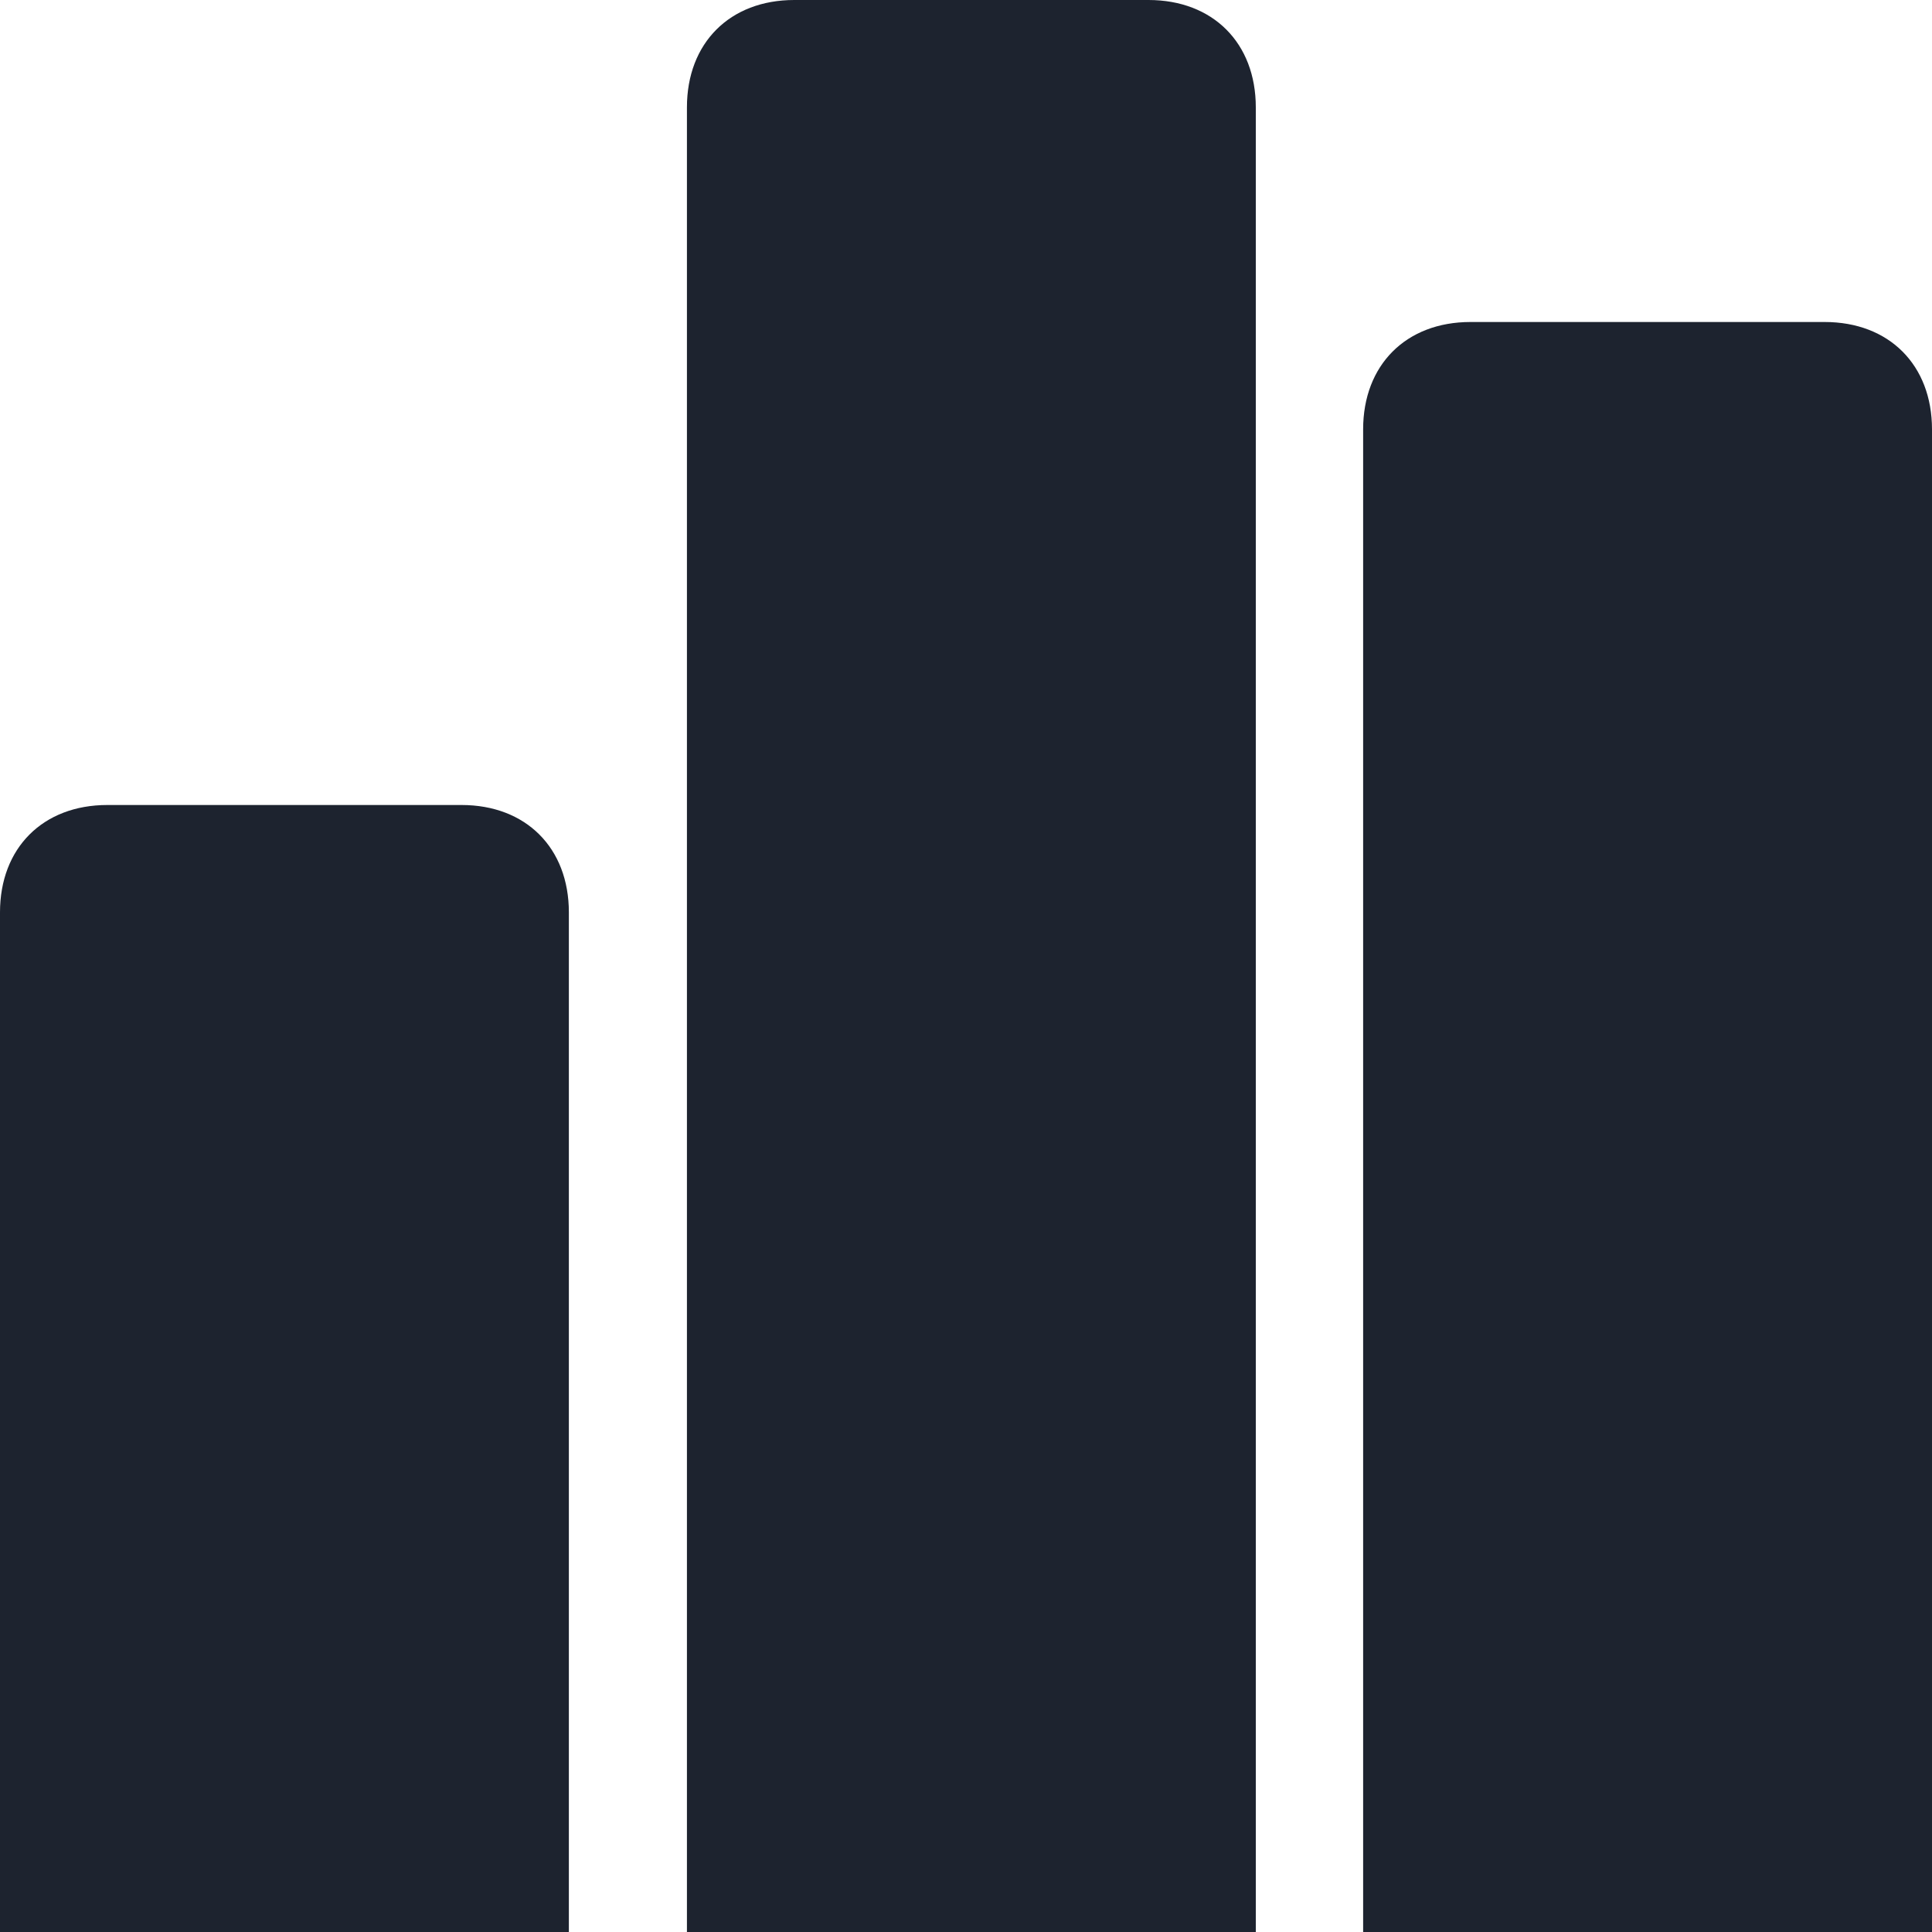
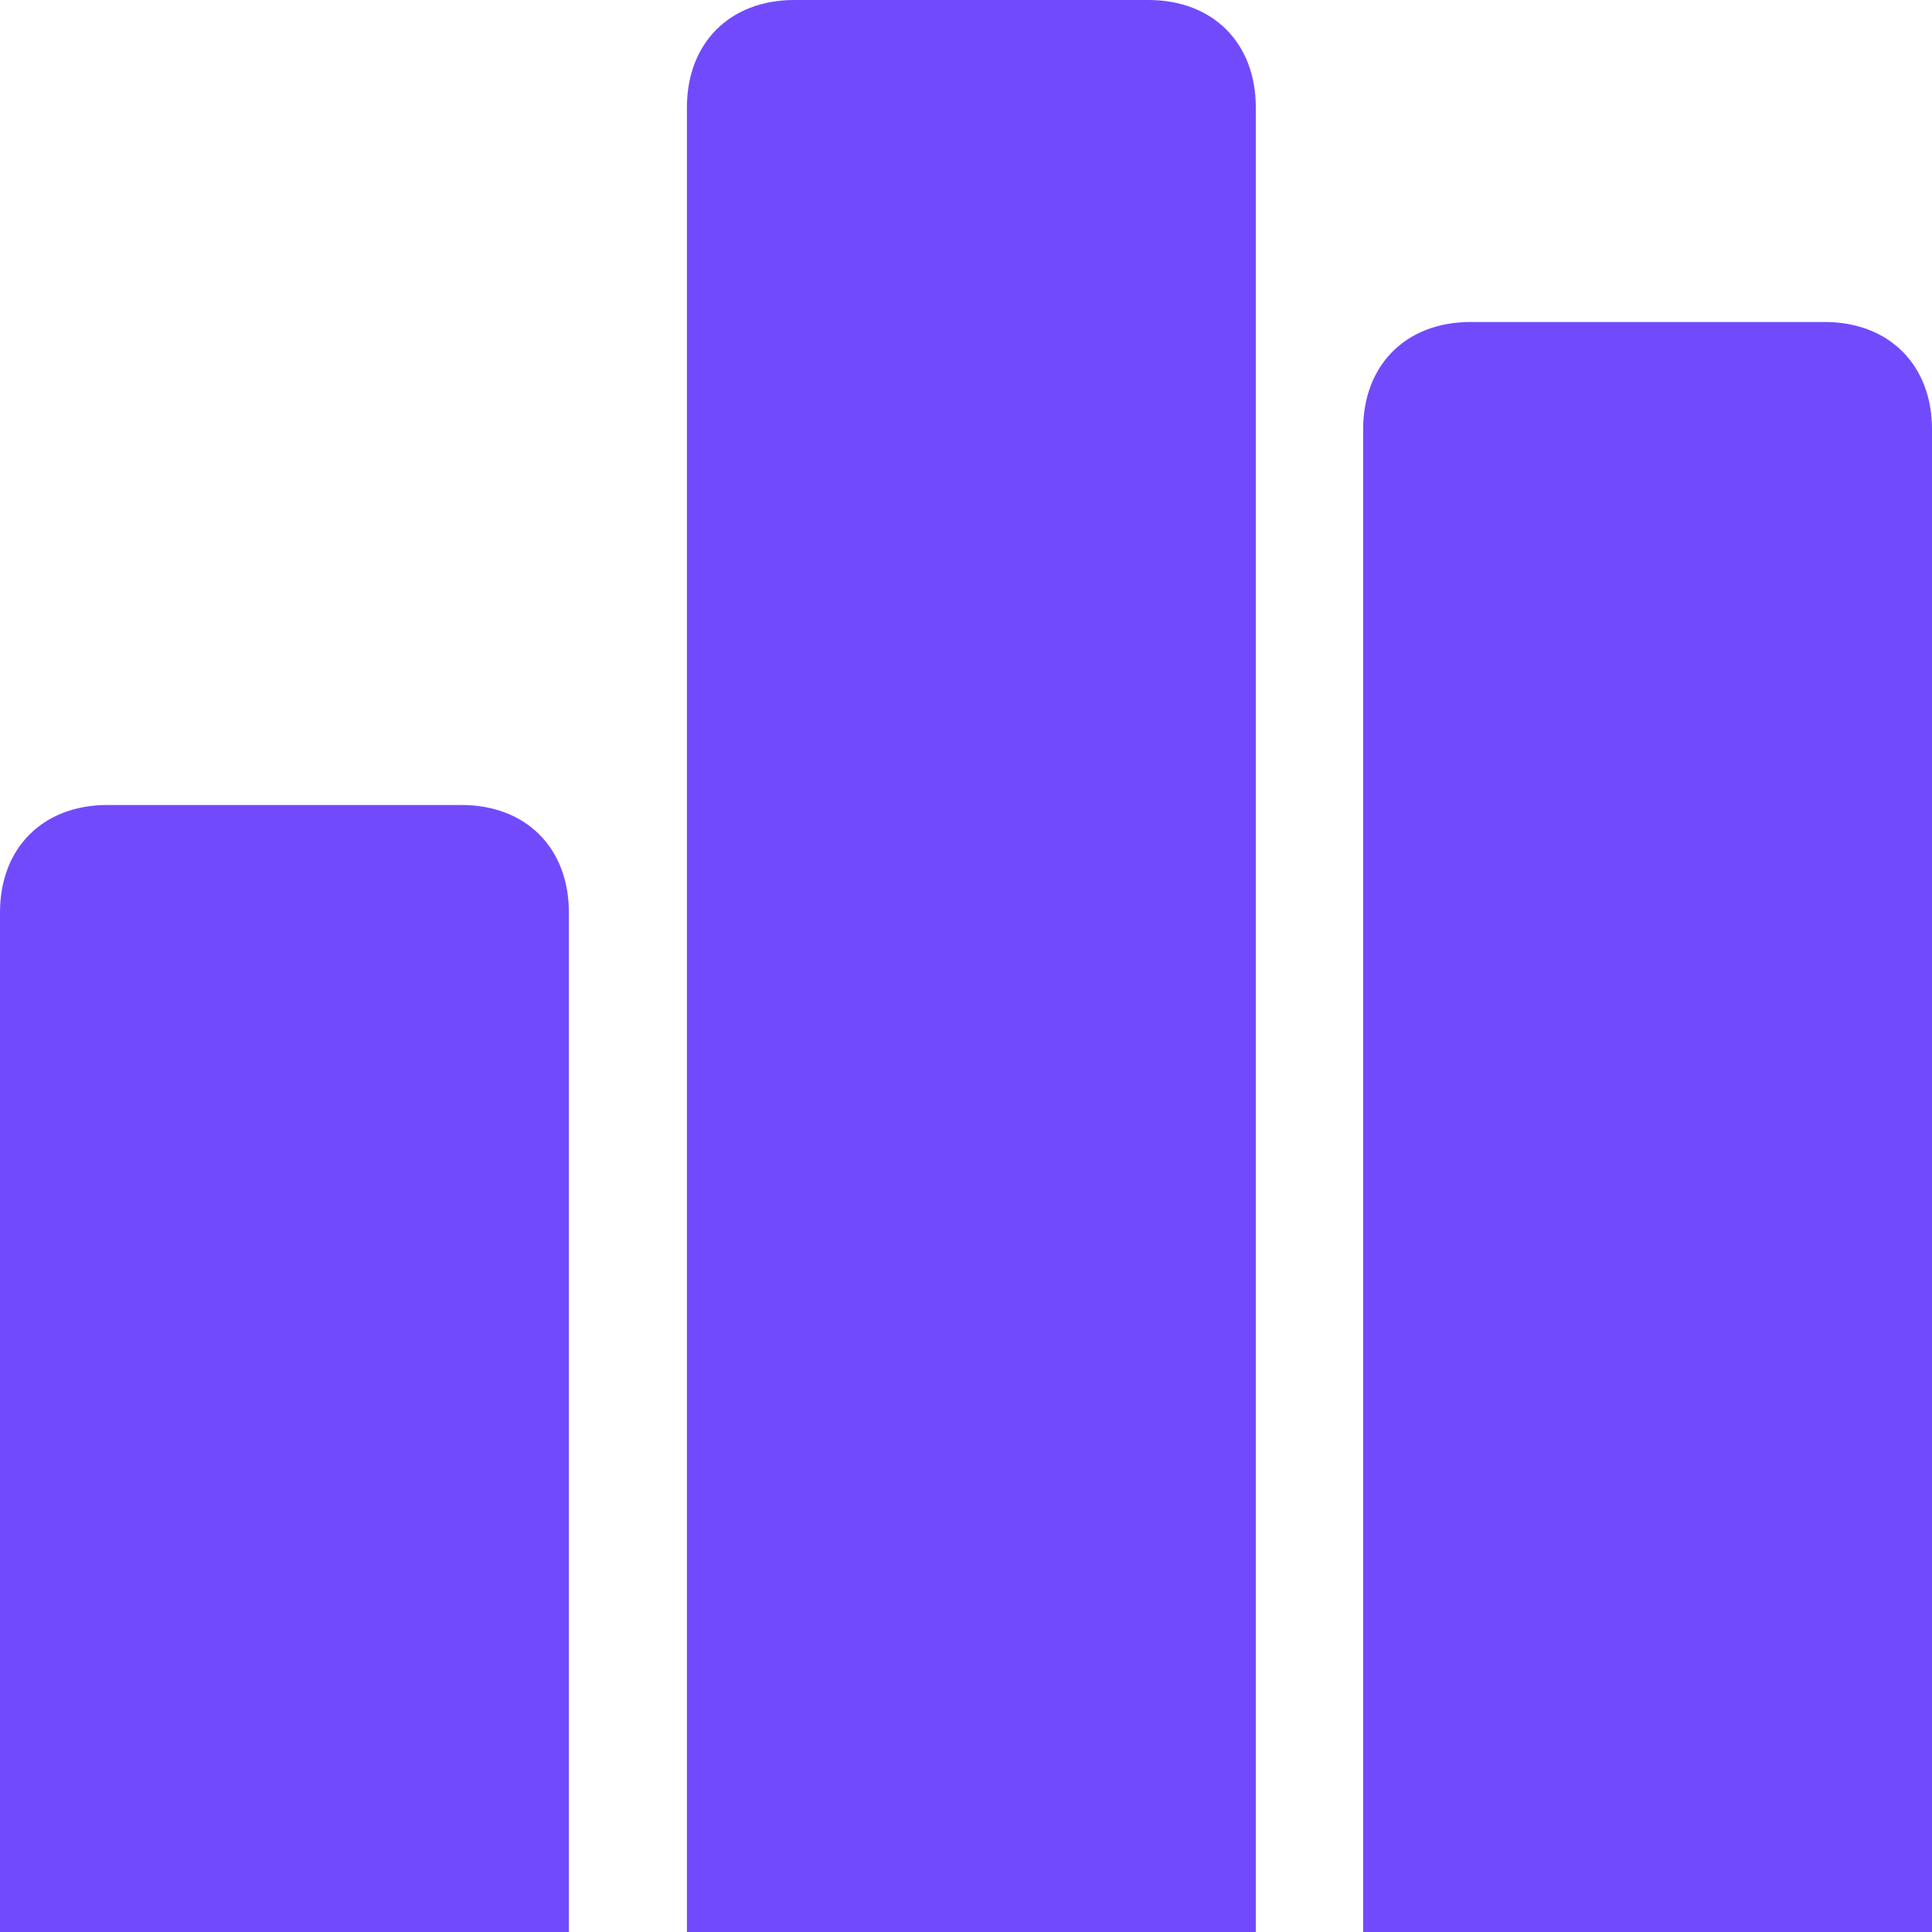
<svg xmlns="http://www.w3.org/2000/svg" id="Layer_1" version="1.1" viewBox="0 0 18 18">
  <defs>
    <style>
      .st0 {
-         fill: #1d232f;
+         fill: #714BFB;
      }
    </style>
  </defs>
  <path class="st0" d="M0,8.5c0-.6.4-1,1-1h3.3c.6,0,1,.4,1,1v9.5H0v-9.5Z" />
  <path class="st0" d="M6.4,1c0-.6.4-1,1-1h3.3c.6,0,1,.4,1,1v17h-5.3V1Z" />
  <path class="st0" d="M12.7,4c0-.6.4-1,1-1h3.3c.6,0,1,.4,1,1v14h-5.3V4Z" />
</svg>
